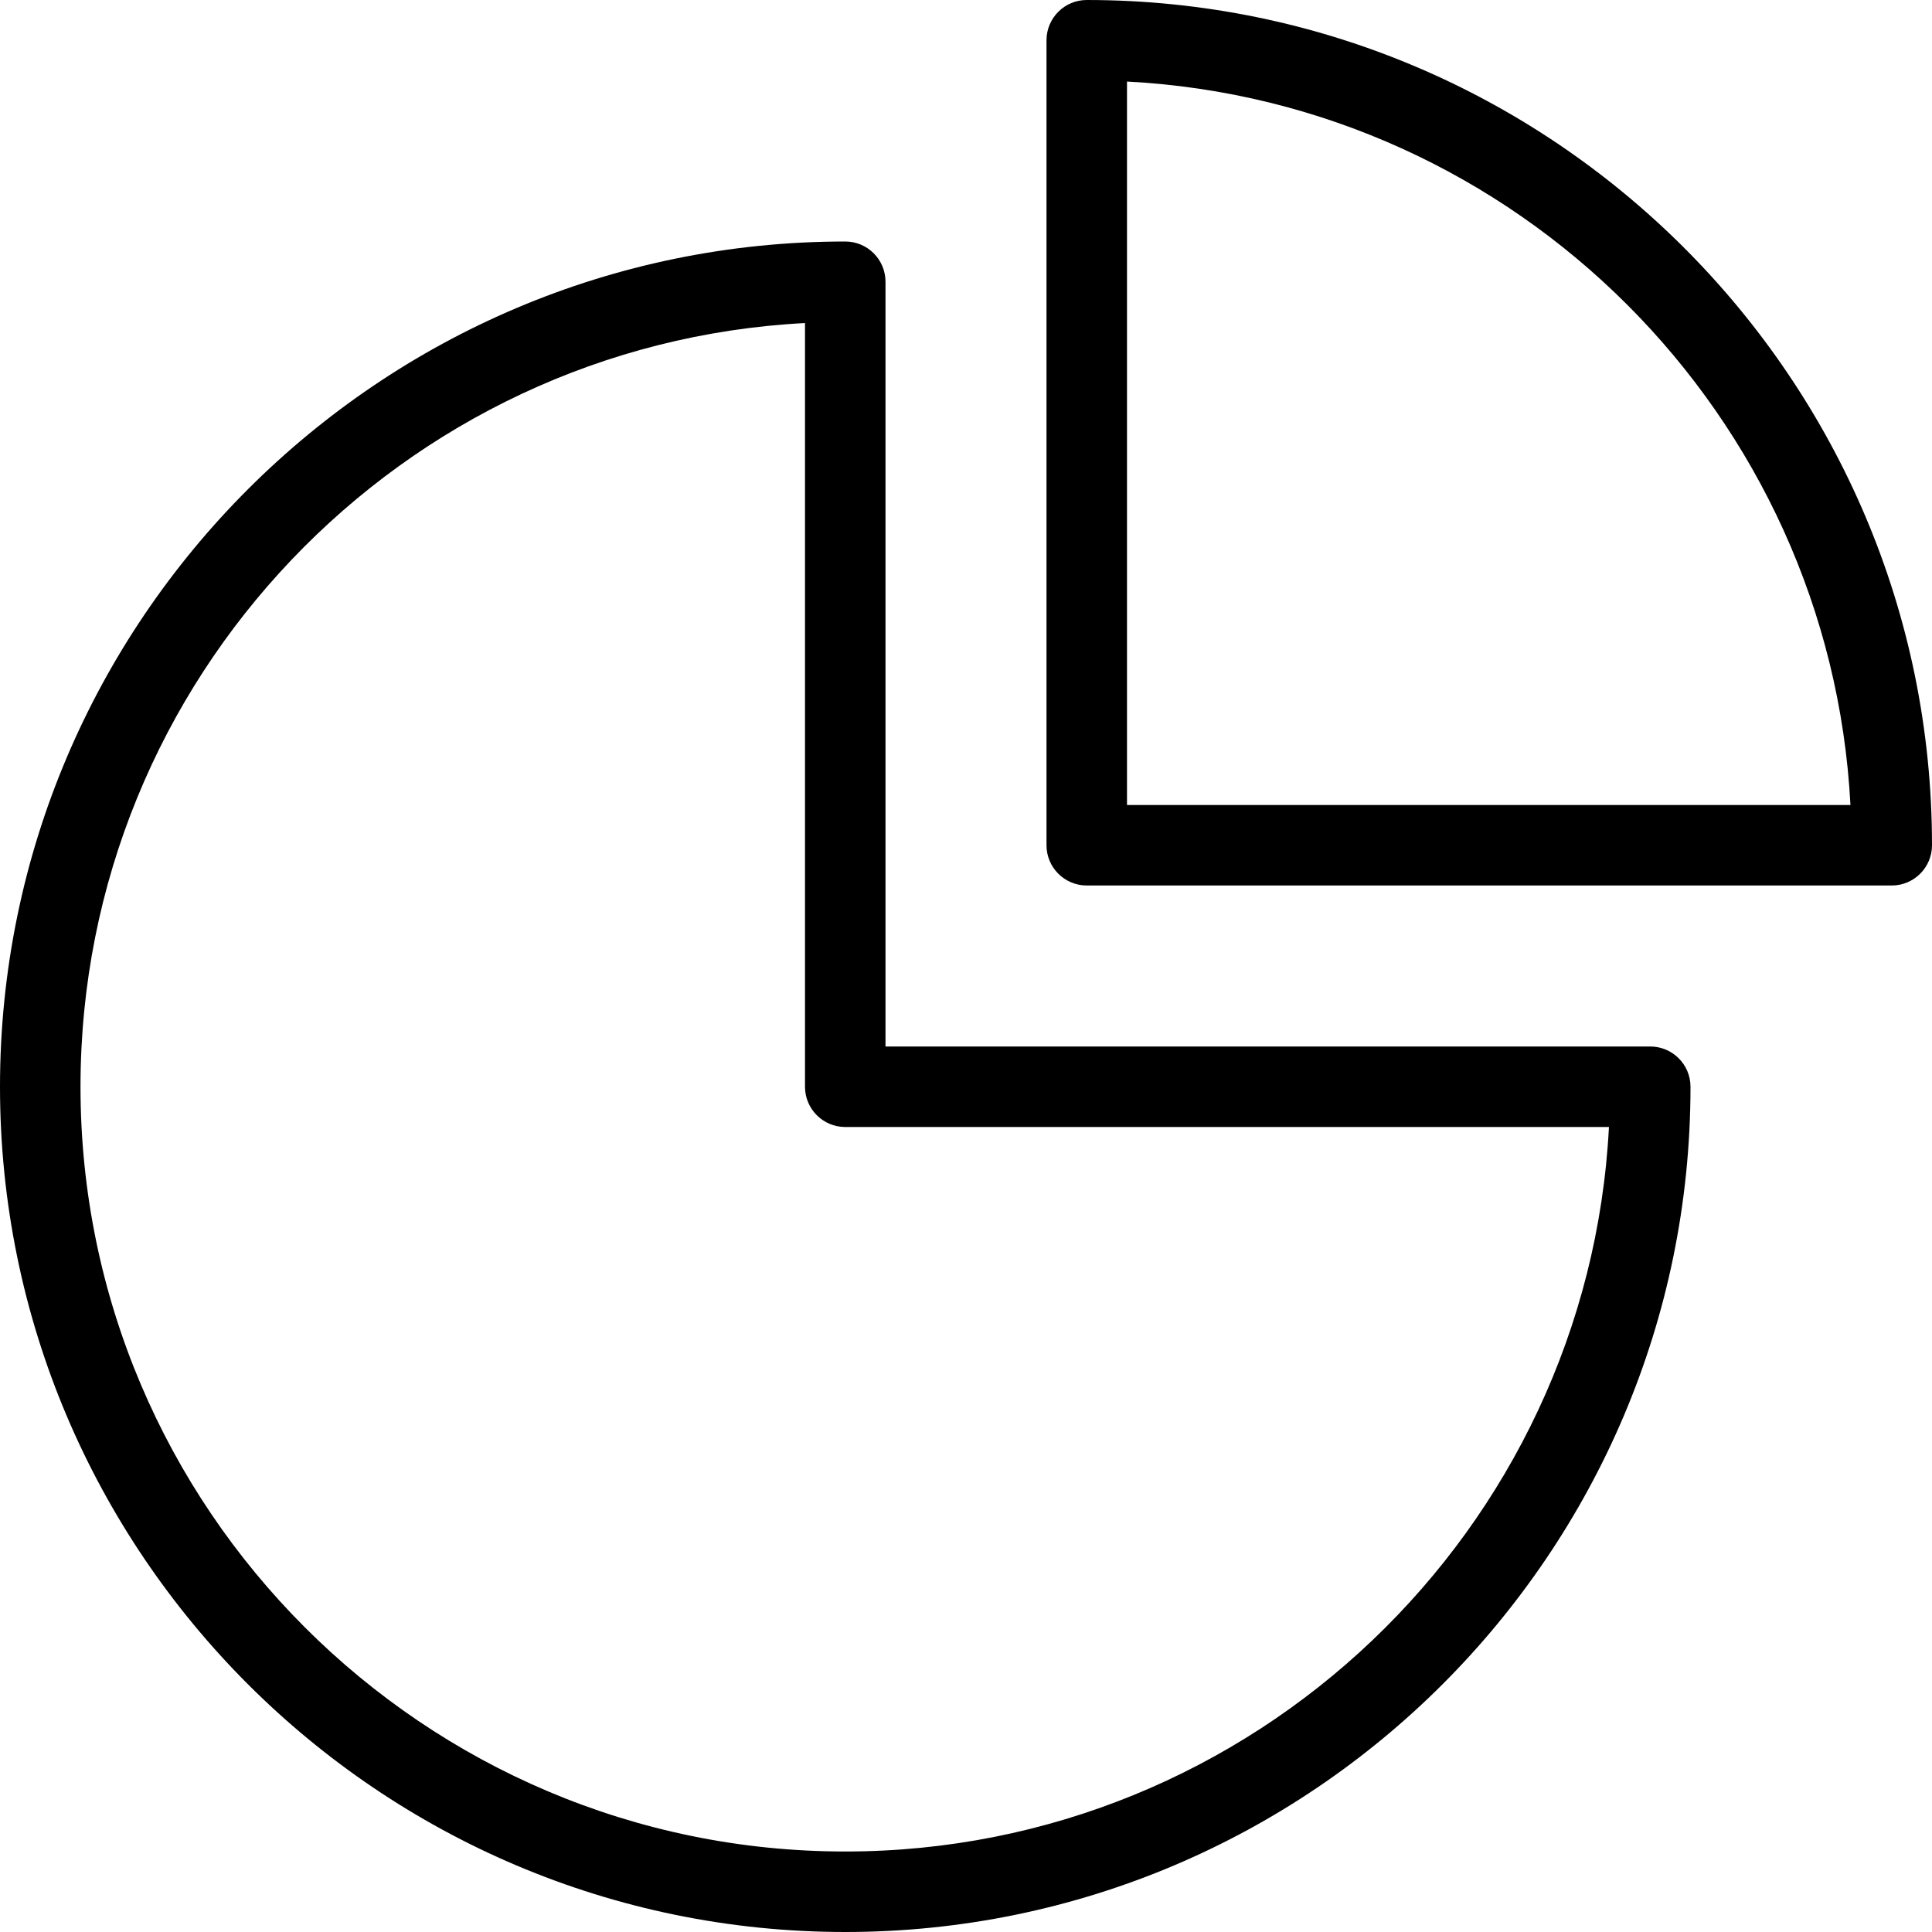
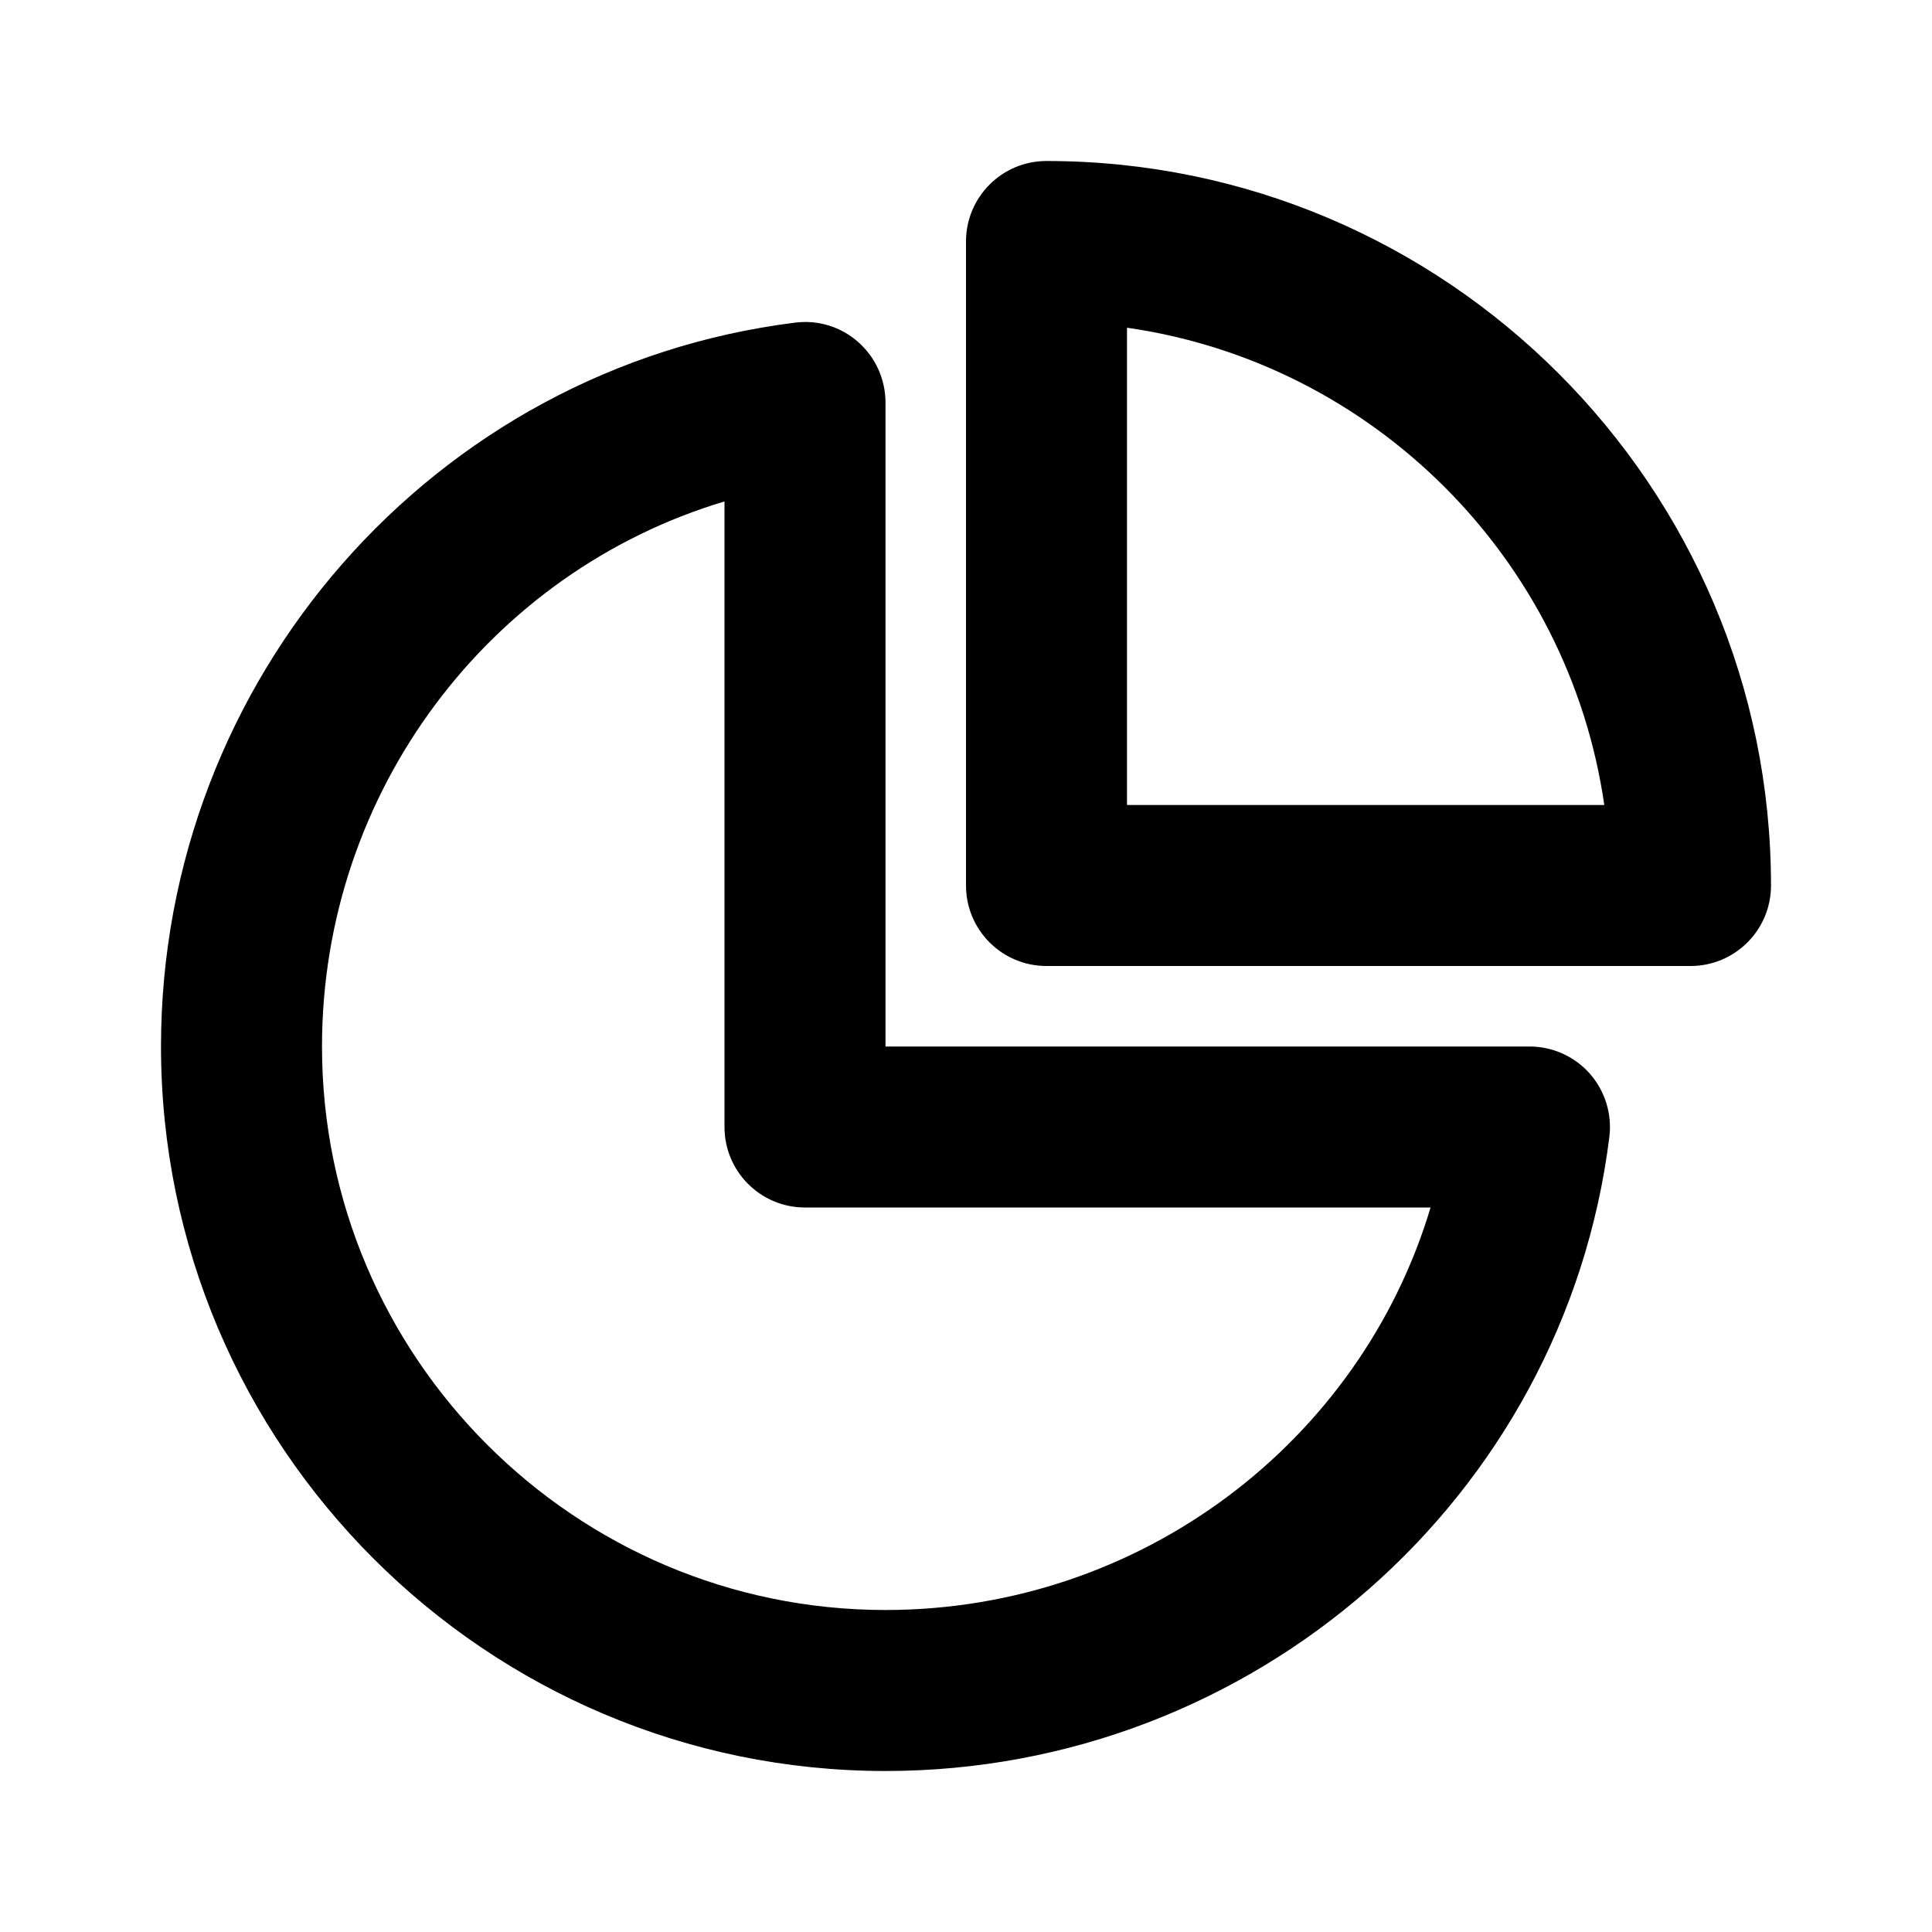
- <svg xmlns="http://www.w3.org/2000/svg" version="1.1" x="0px" y="0px" width="24px" height="24px" viewBox="0 0 24 24" enable-background="new 0 0 24 24" xml:space="preserve">
-   <g id="Outline_Icons">
-     <g>
-       <path d="M20.5,13H11V3.5C11,3.224,10.776,3,10.5,3C4.71,3,0,7.71,0,13.5S4.71,24,10.5,24S21,19.29,21,13.5    C21,13.224,20.776,13,20.5,13z M10.5,23C5.262,23,1,18.738,1,13.5c0-5.07,3.993-9.226,9-9.487V13.5c0,0.276,0.224,0.5,0.5,0.5    h9.487C19.726,19.007,15.57,23,10.5,23z" />
-       <path d="M13.5,0C13.224,0,13,0.224,13,0.5v10c0,0.276,0.224,0.5,0.5,0.5h10c0.276,0,0.5-0.224,0.5-0.5C24,4.71,19.29,0,13.5,0z     M14,10V1.013c4.841,0.252,8.734,4.146,8.987,8.987H14z" />
-     </g>
+ <svg xmlns="http://www.w3.org/2000/svg" width="24" height="24" viewBox="0 0 24 24">
+   <g>
+     <path fill-rule="evenodd" d="M19,13 L11,13 L11,5 C11,4.714 10.877,4.44 10.662,4.25 C10.447,4.06 10.163,3.971 9.876,4.008 C5.386,4.569 2,8.435 2,13 C2,17.962 6.037,22 11,22 C15.566,22 19.432,18.614 19.992,14.124 C20.027,13.84 19.939,13.554 19.75,13.338 C19.56,13.123 19.287,13 19,13 Z M11,20 C7.141,20 4,16.86 4,13 C4,9.834 6.082,7.102 9,6.229 L9,14 C9,14.552 9.447,15 10,15 L17.771,15 C16.898,17.917 14.166,20 11,20 Z" />
+     <path fill-rule="evenodd" d="M13,2 C12.447,2 12,2.448 12,3 L12,11 C12,11.552 12.447,12 13,12 L21,12 C21.553,12 22,11.552 22,11 C22,6.038 17.963,2 13,2 Z M14,10 L14,4.071 C17.061,4.51 19.488,6.938 19.929,10 L14,10 Z" />
  </g>
</svg>
